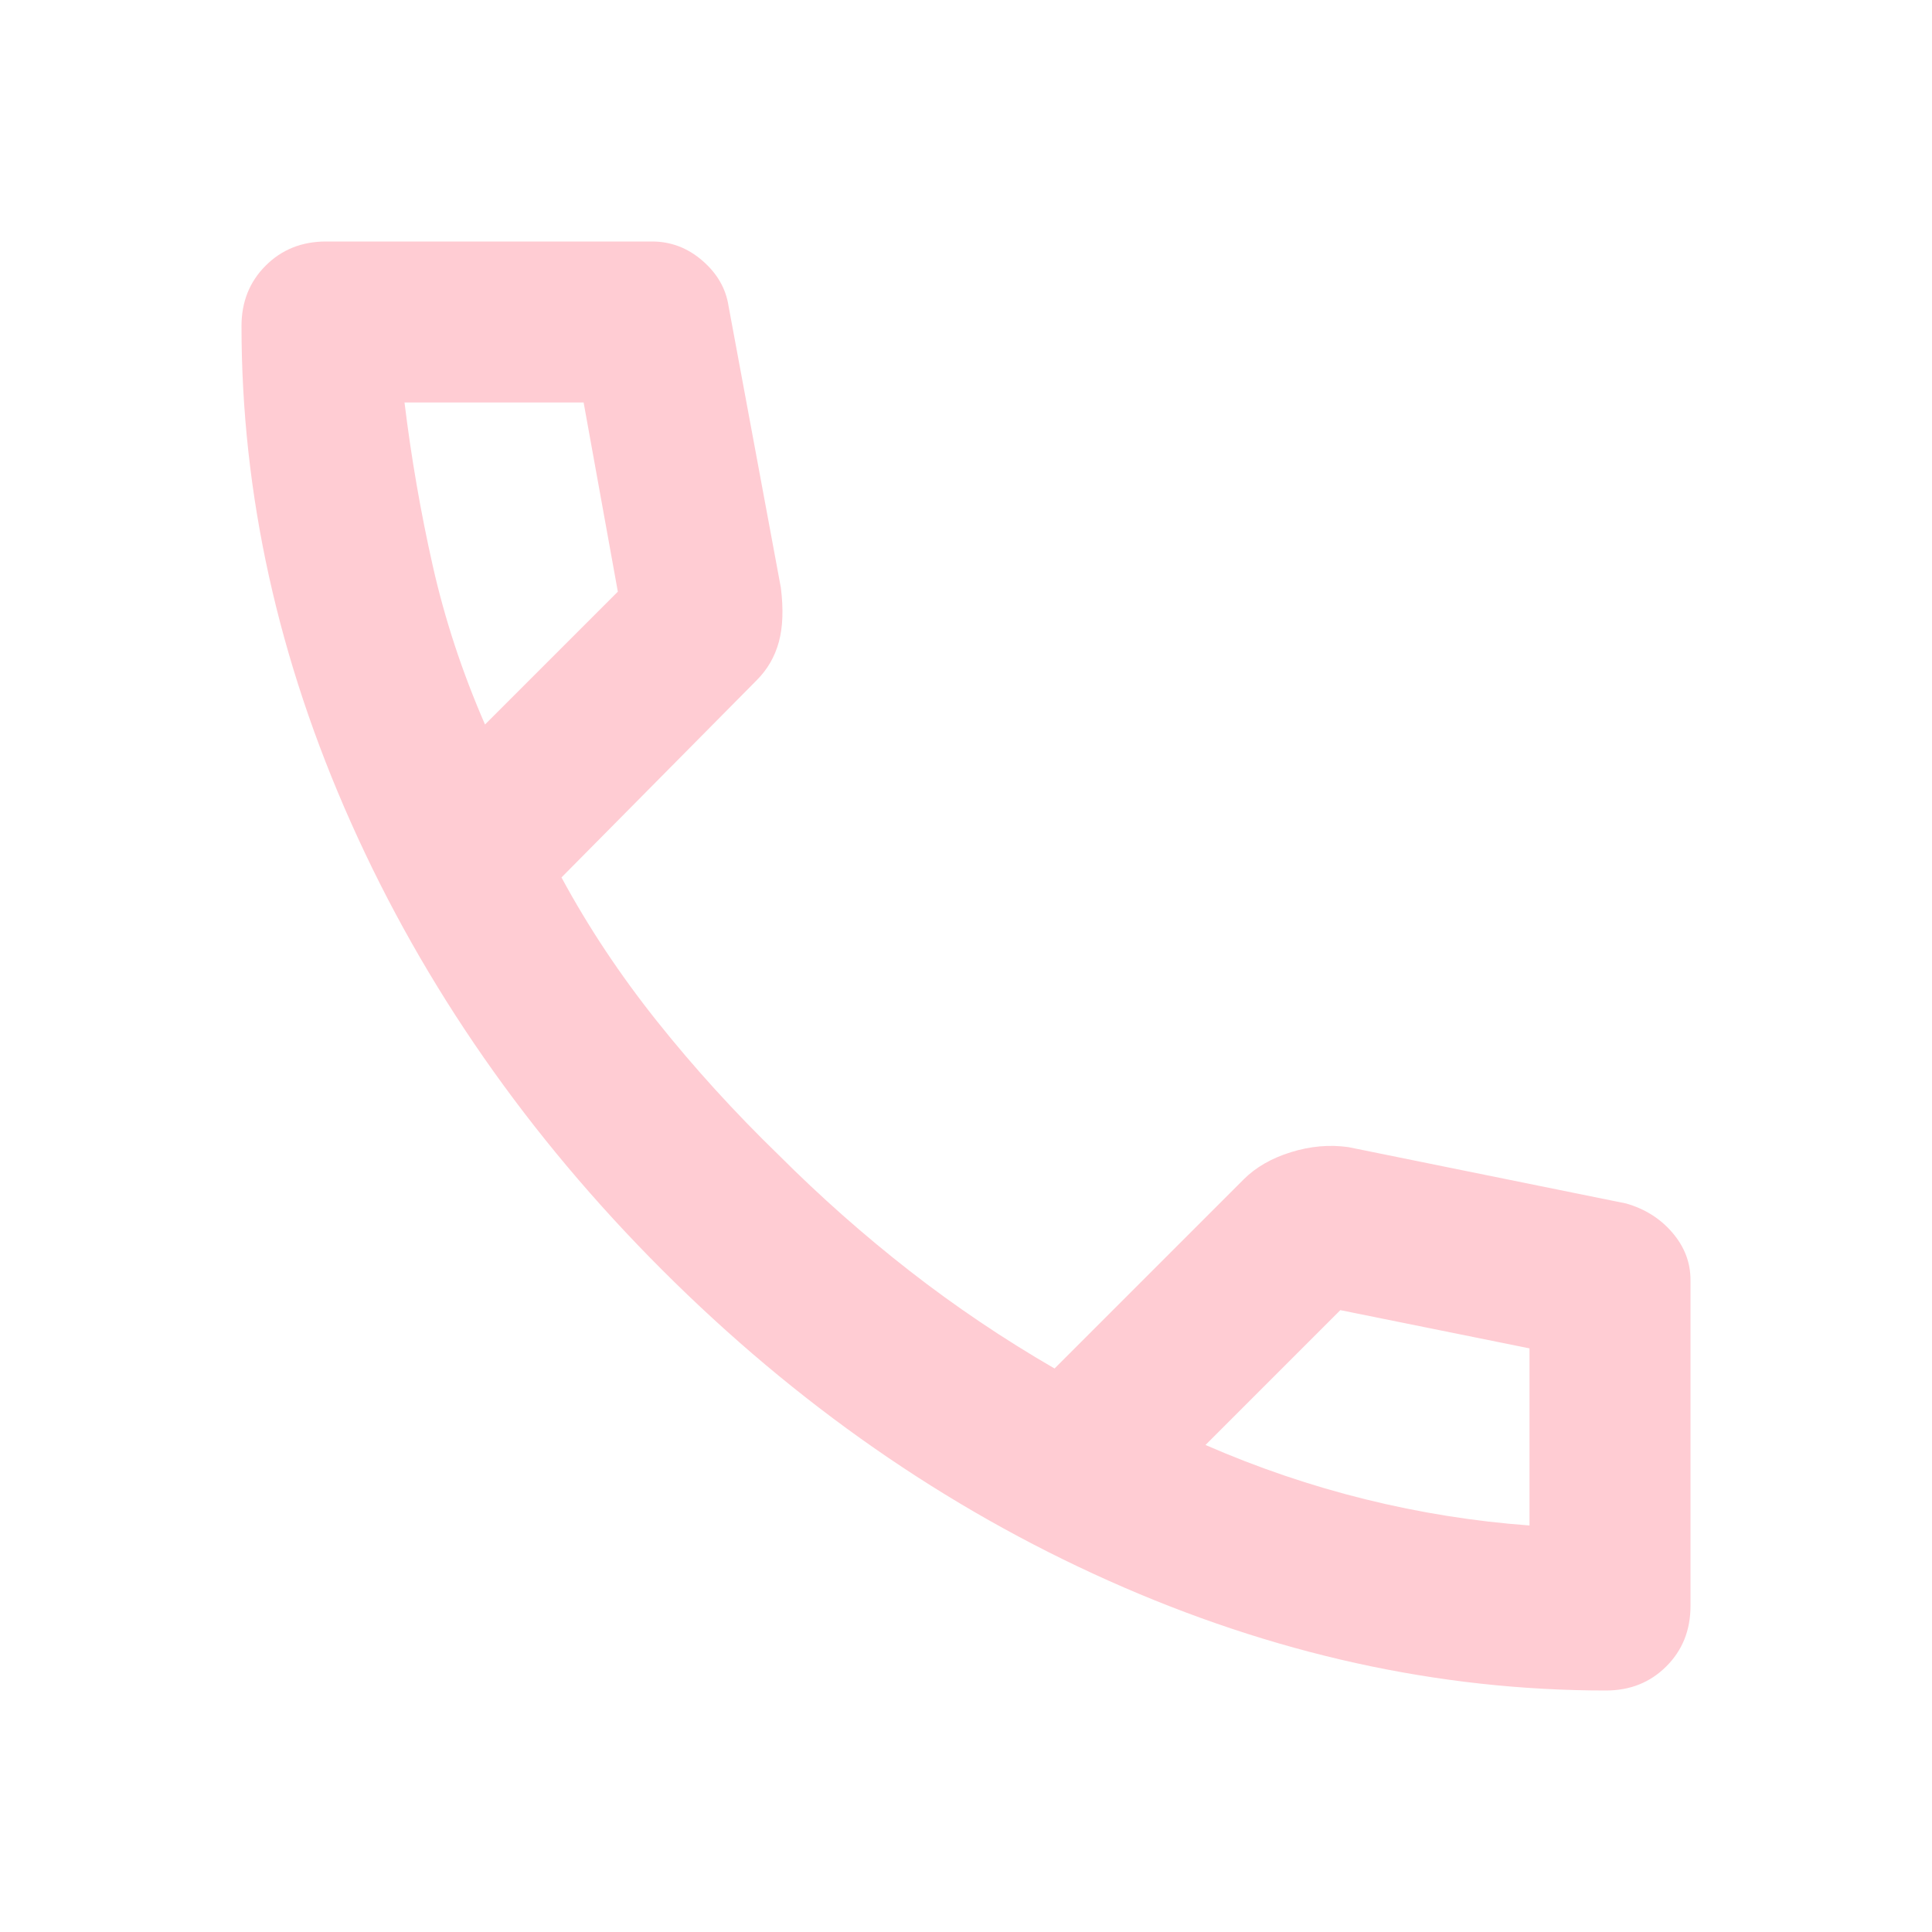
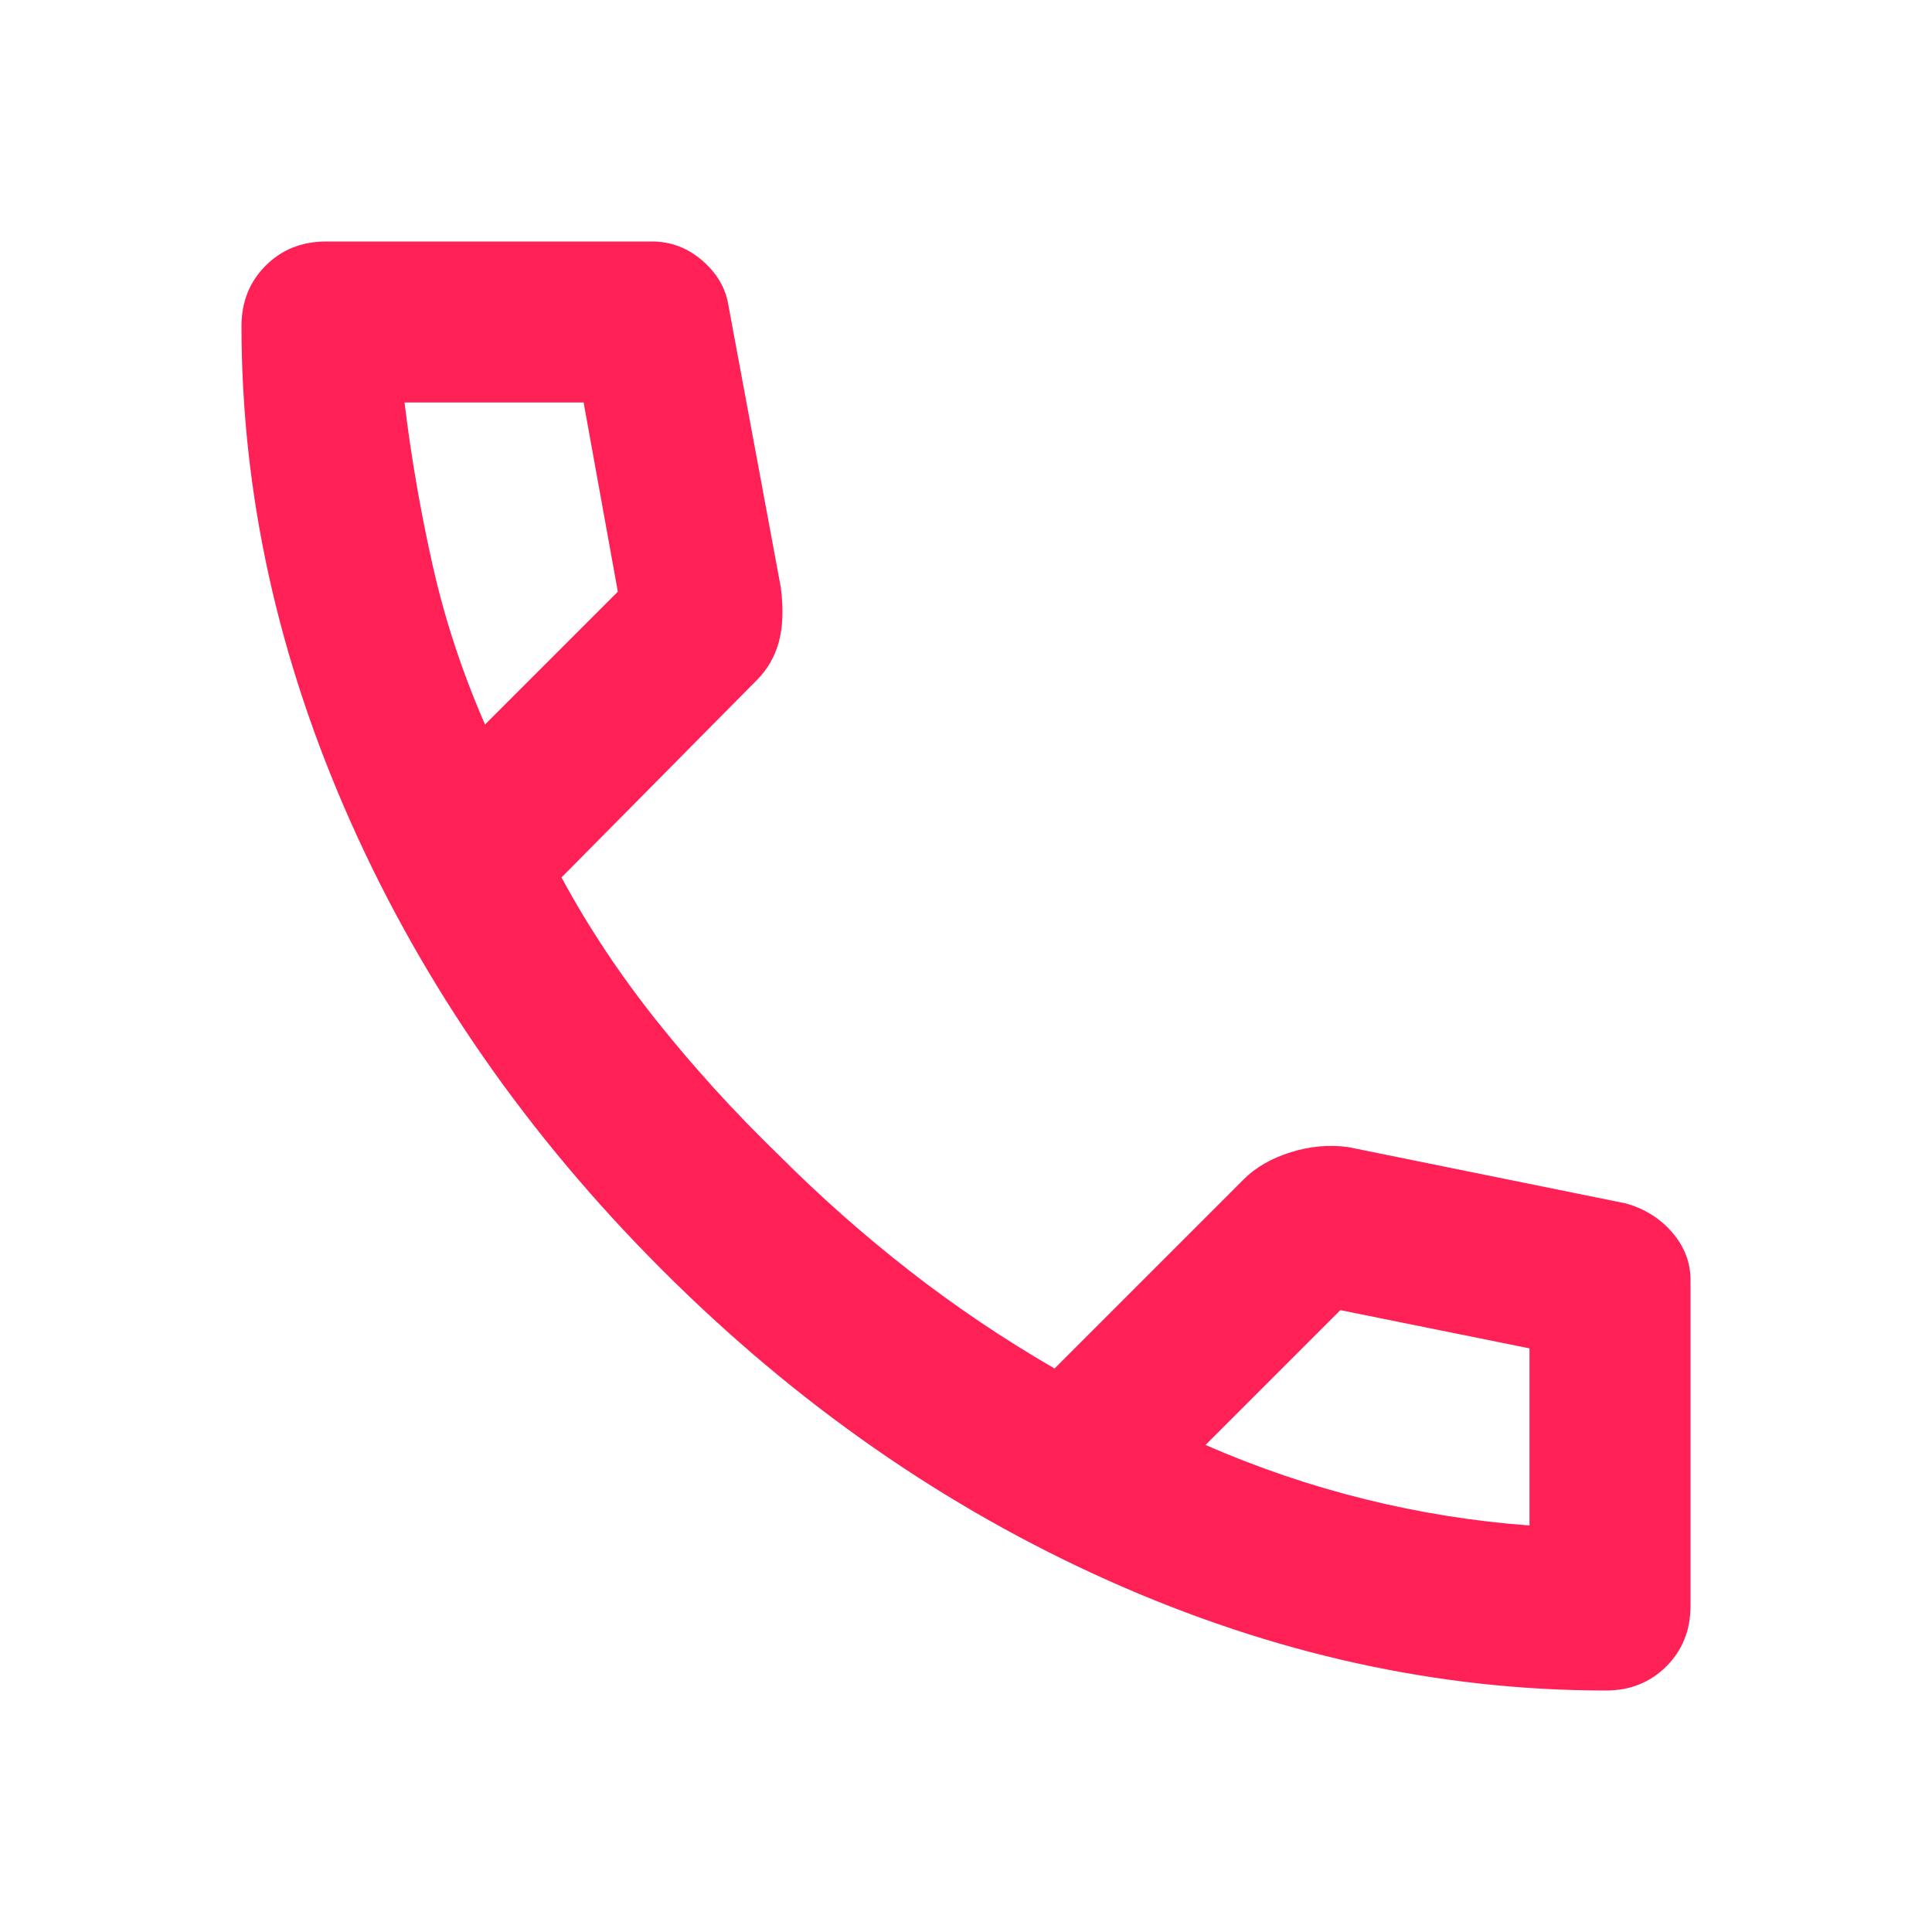
- <svg xmlns="http://www.w3.org/2000/svg" height="24px" viewBox="0 -960 960 960" width="24px" fill="#ffccd3">
+ <svg xmlns="http://www.w3.org/2000/svg" height="24px" viewBox="0 -960 960 960" width="24px" fill="#ff2056">
  <path d="M798-120q-125 0-247-54.5T329-329Q229-429 174.5-551T120-798q0-18 12-30t30-12h162q14 0 25 9.5t13 22.5l26 140q2 16-1 27t-11 19l-97 98q20 37 47.5 71.5T387-386q31 31 65 57.5t72 48.5l94-94q9-9 23.5-13.5T670-390l138 28q14 4 23 14.5t9 23.5v162q0 18-12 30t-30 12ZM241-600l66-66-17-94h-89q5 41 14 81t26 79Zm358 358q39 17 79.5 27t81.5 13v-88l-94-19-67 67ZM241-600Zm358 358Z" />
</svg>
